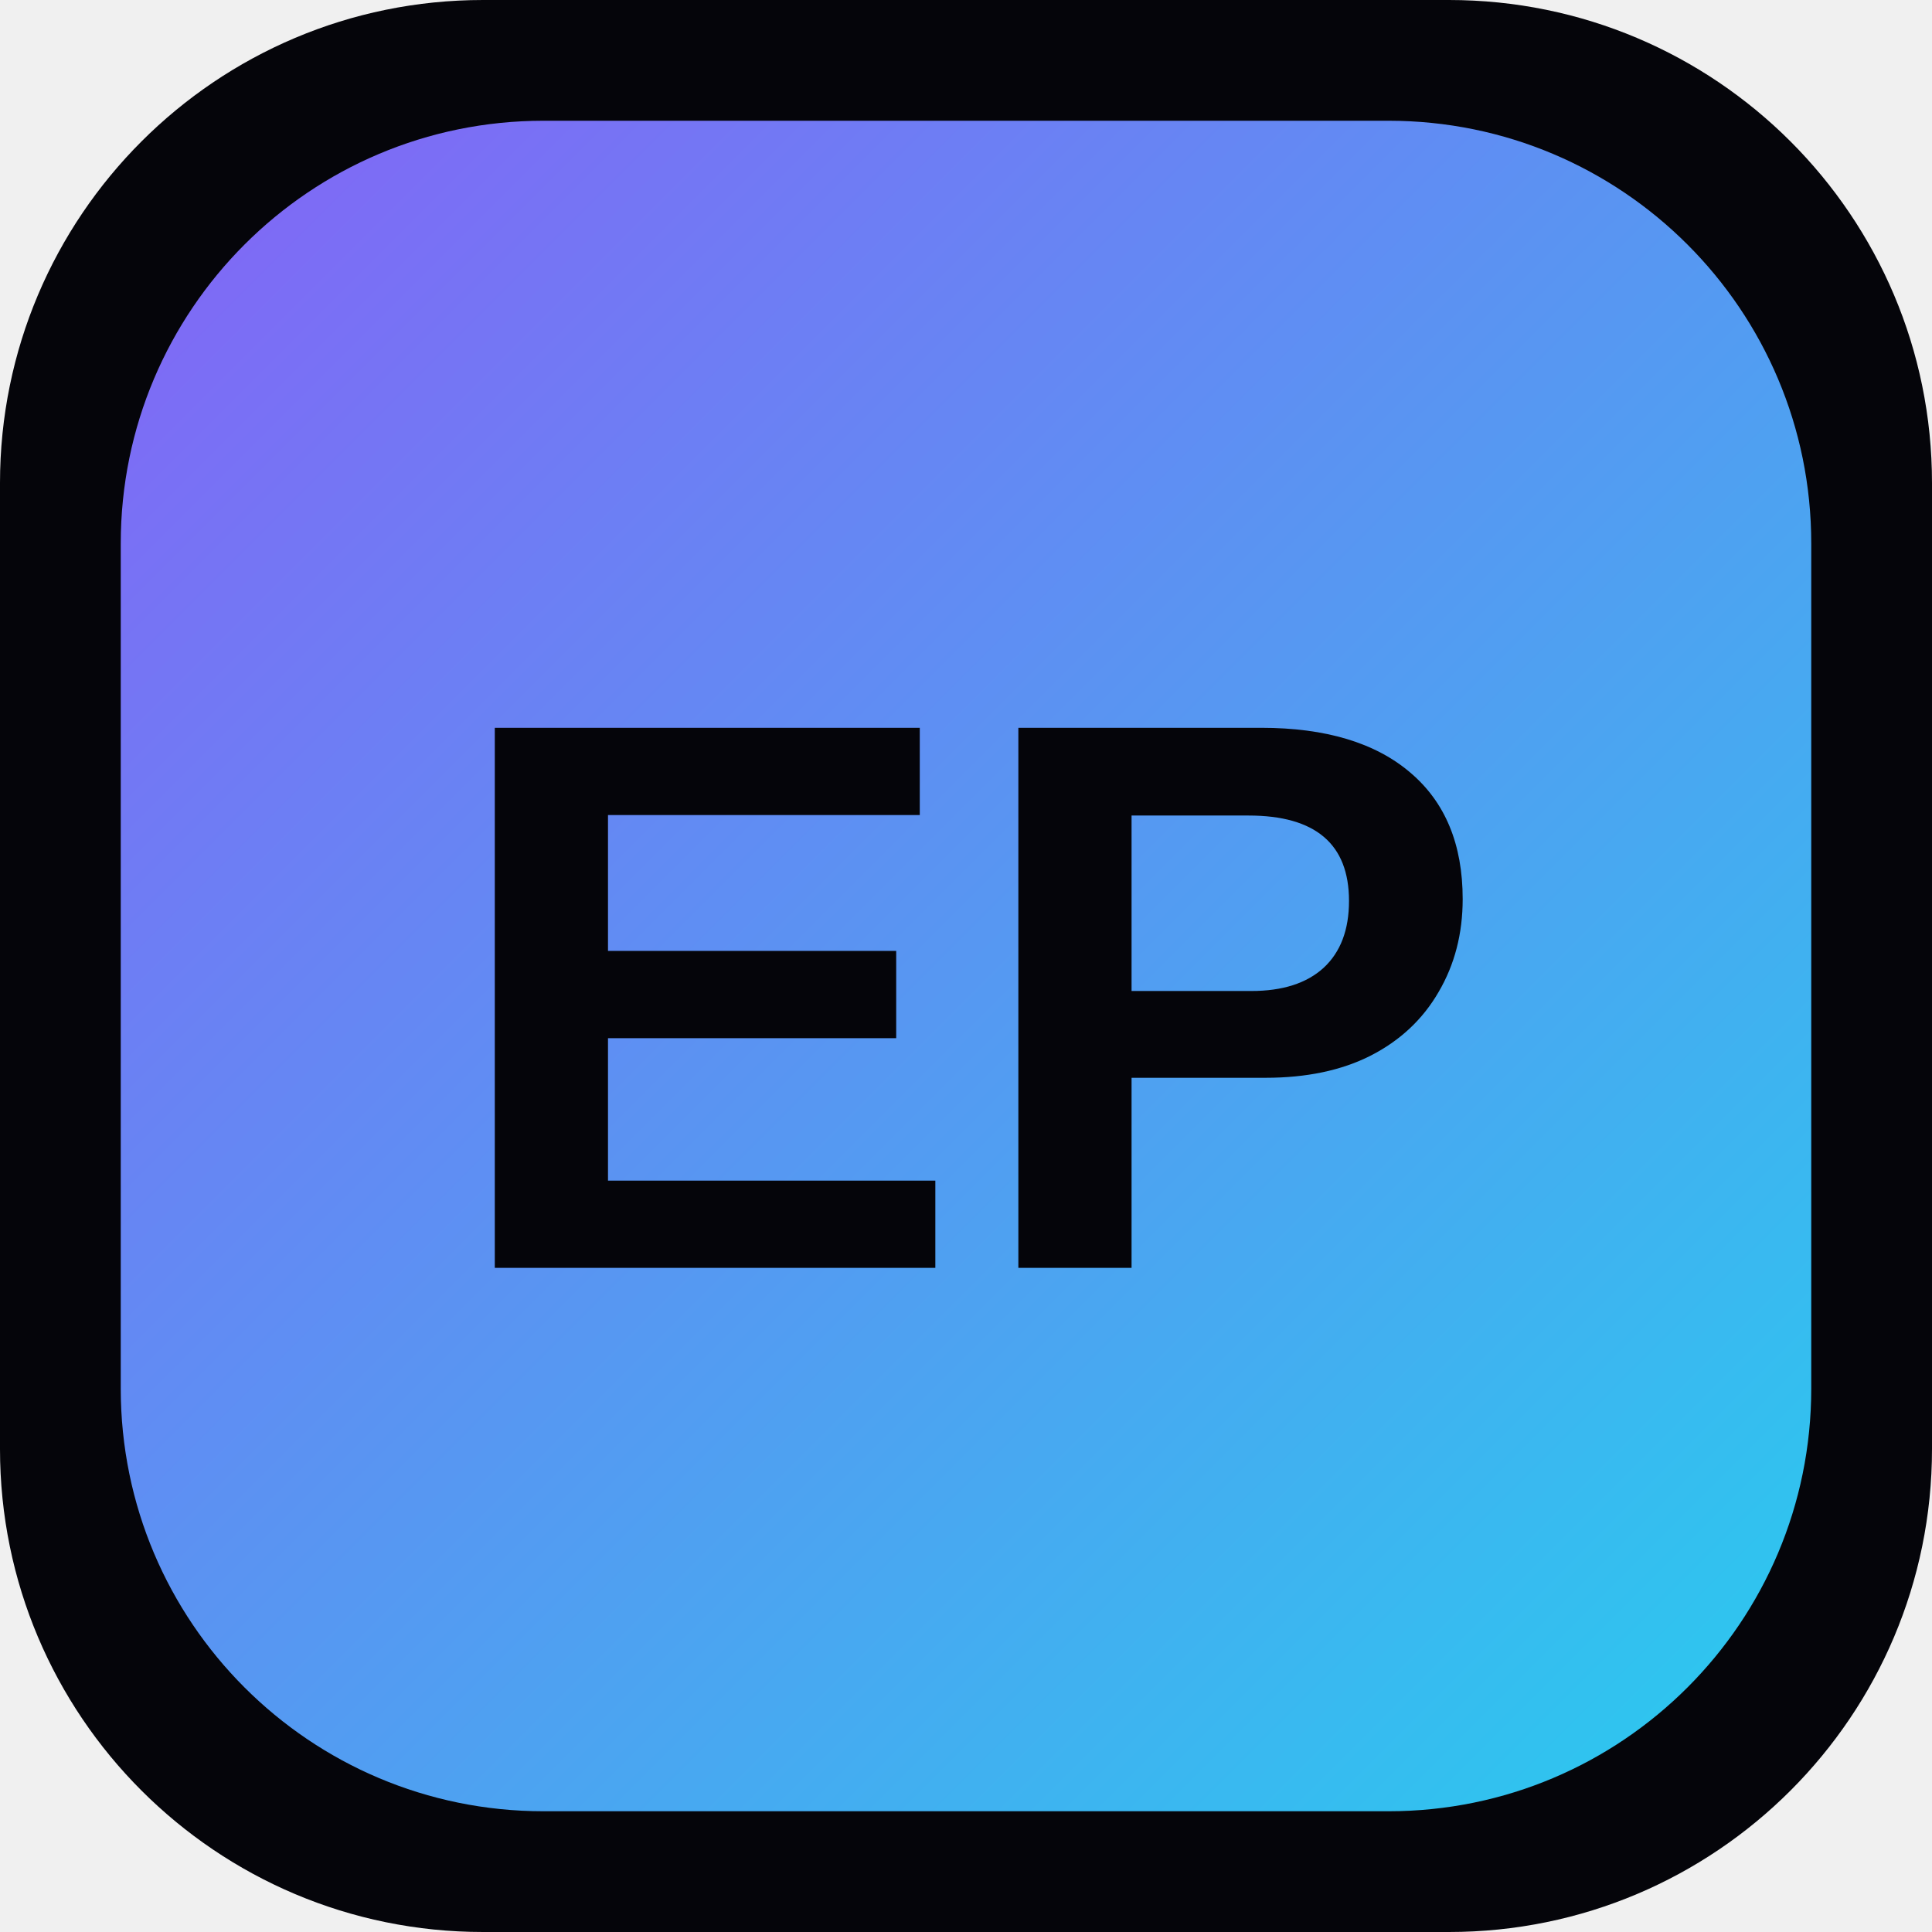
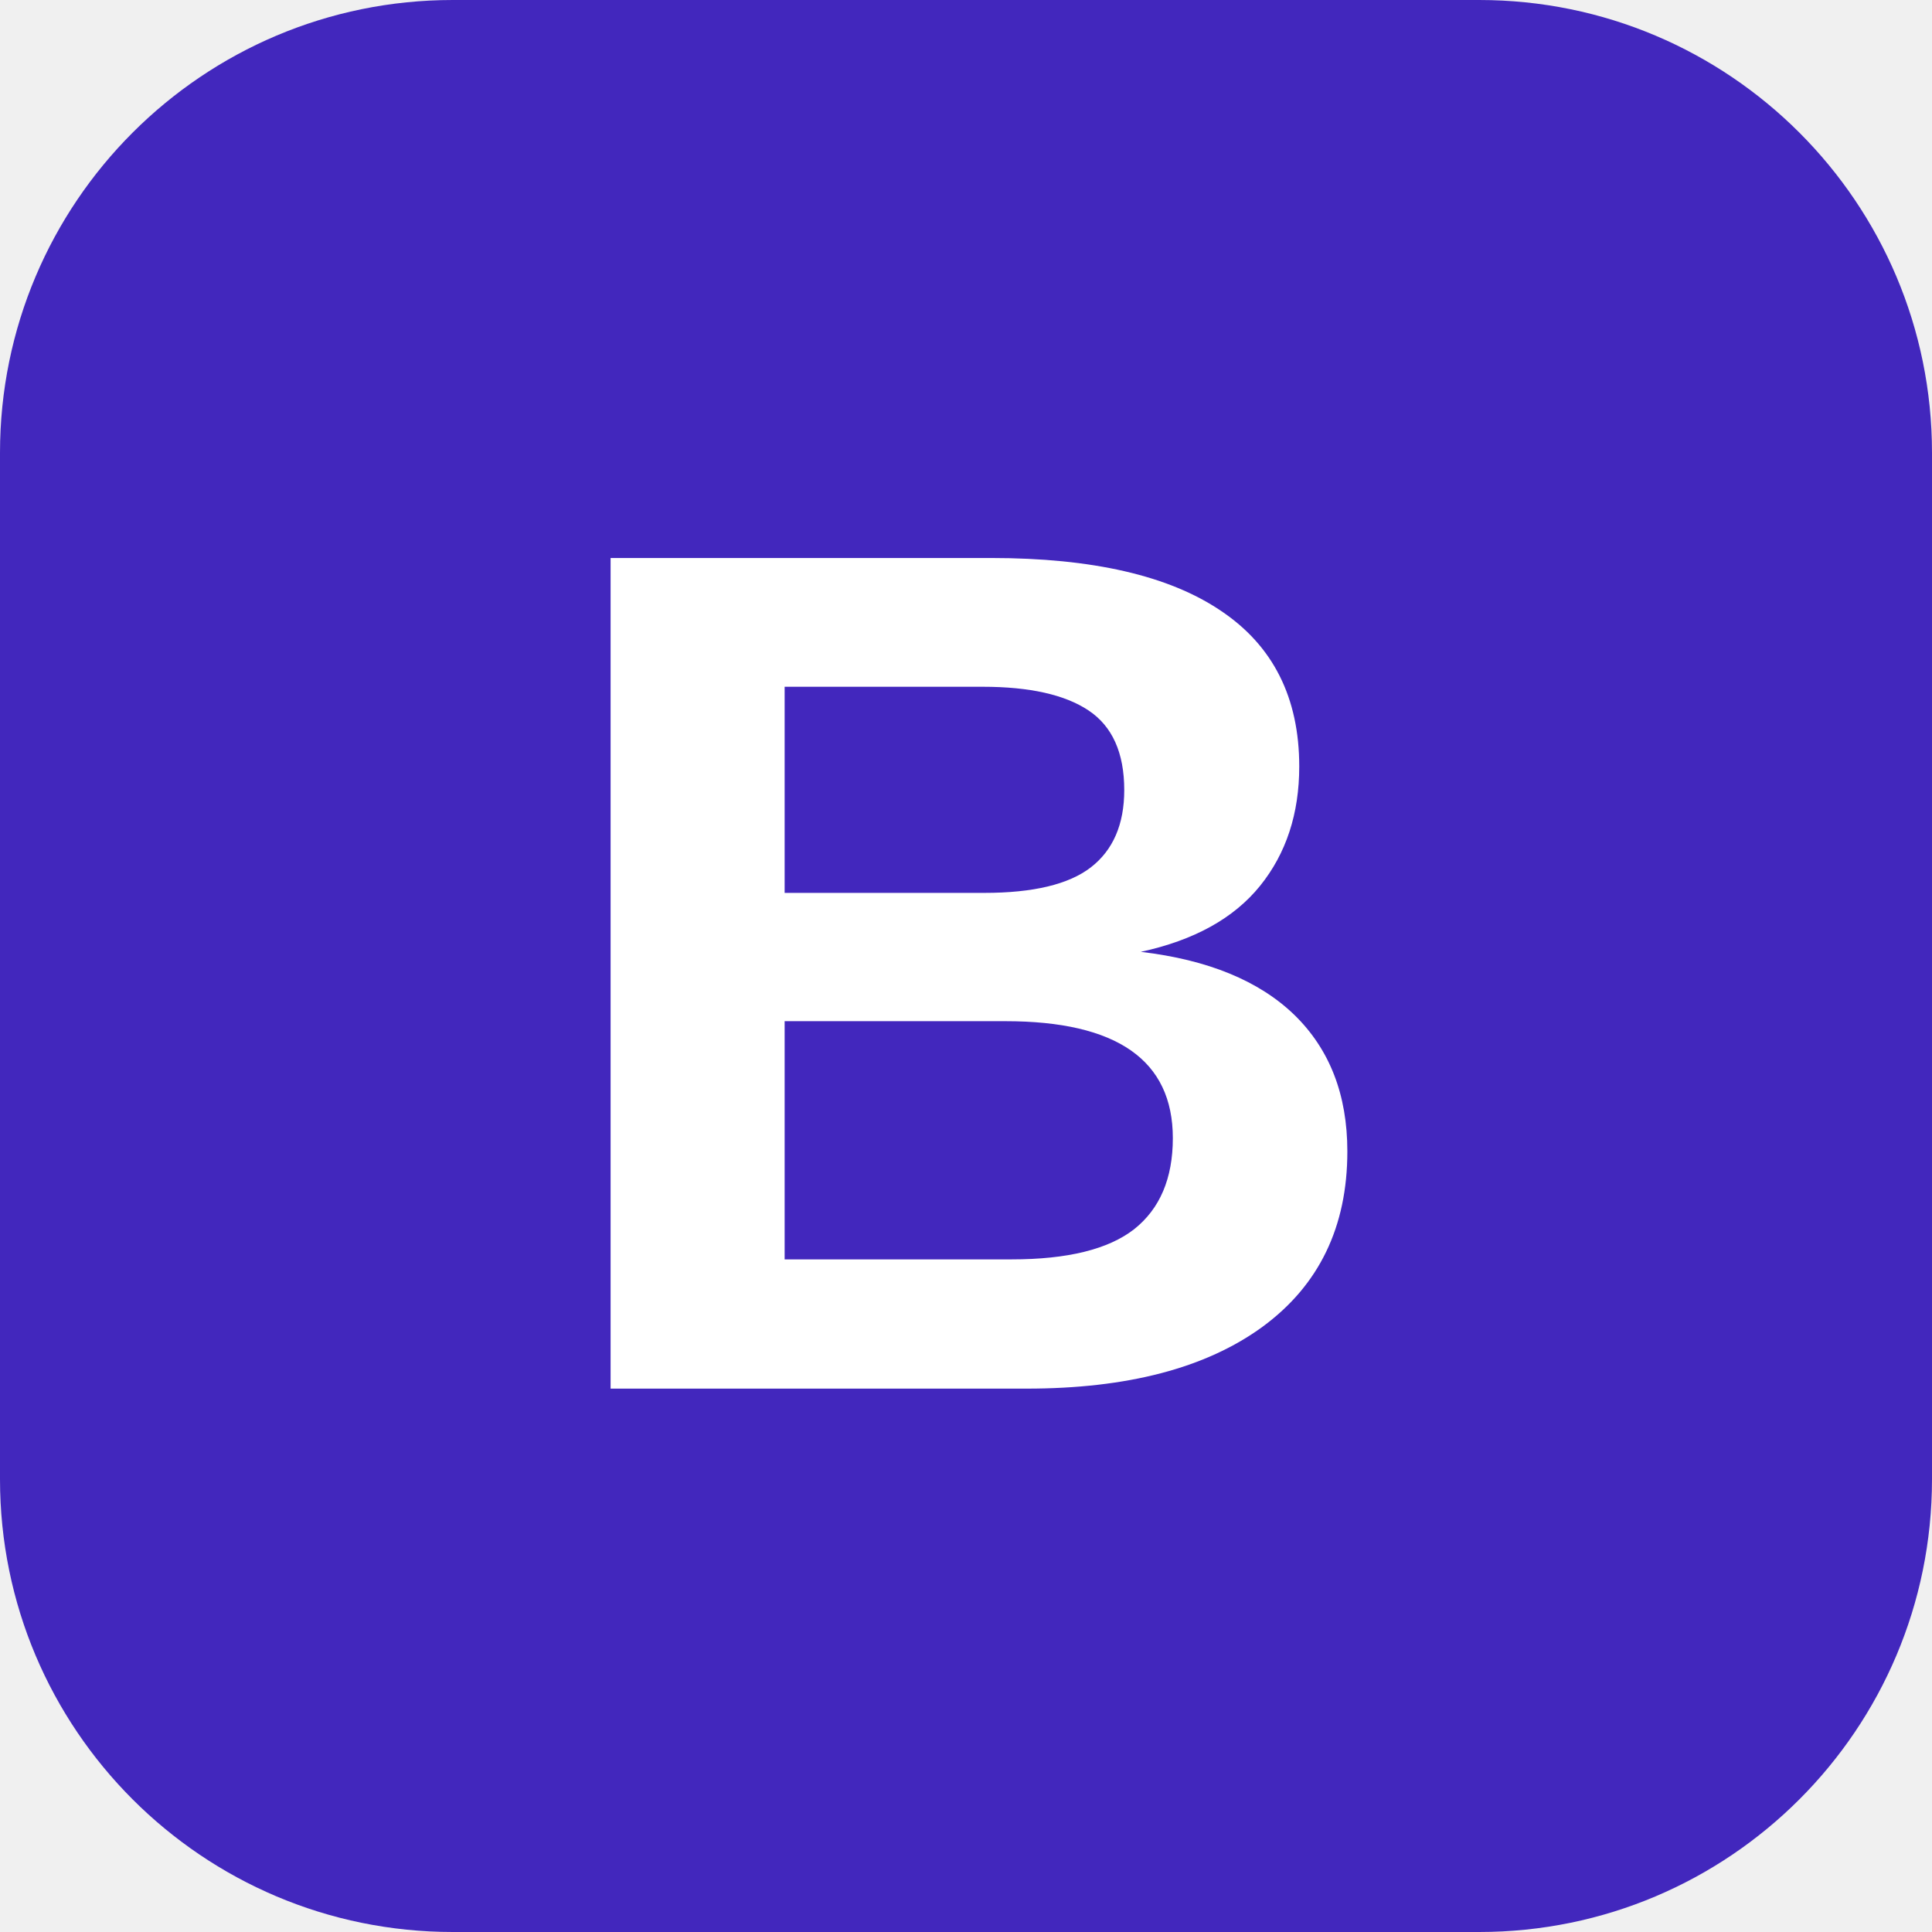
<svg xmlns="http://www.w3.org/2000/svg" viewBox="0 0 64 64">
-   <defs>
-     <linearGradient id="g" x1="0" y1="0" x2="64" y2="64" gradientUnits="userSpaceOnUse">
-       <stop offset="0" stop-color="#8b5cf6" />
-       <stop offset="1" stop-color="#22d3ee" />
-     </linearGradient>
-   </defs>
-   <rect width="64" height="64" rx="16" fill="#05050a" />
-   <rect x="4" y="4" width="56" height="56" rx="14" fill="url(#g)" />
-   <text x="32" y="42" font-family="Arial, sans-serif" font-size="26" font-weight="800" fill="#05050a" text-anchor="middle">EP</text>
+   <rect width="64" height="64" rx="15" fill="#4227bd" />
+   <text x="32" y="46" font-family="Segoe UI, Arial, sans-serif" font-size="40" font-weight="700" fill="#fff" text-anchor="middle">B</text>
</svg>
